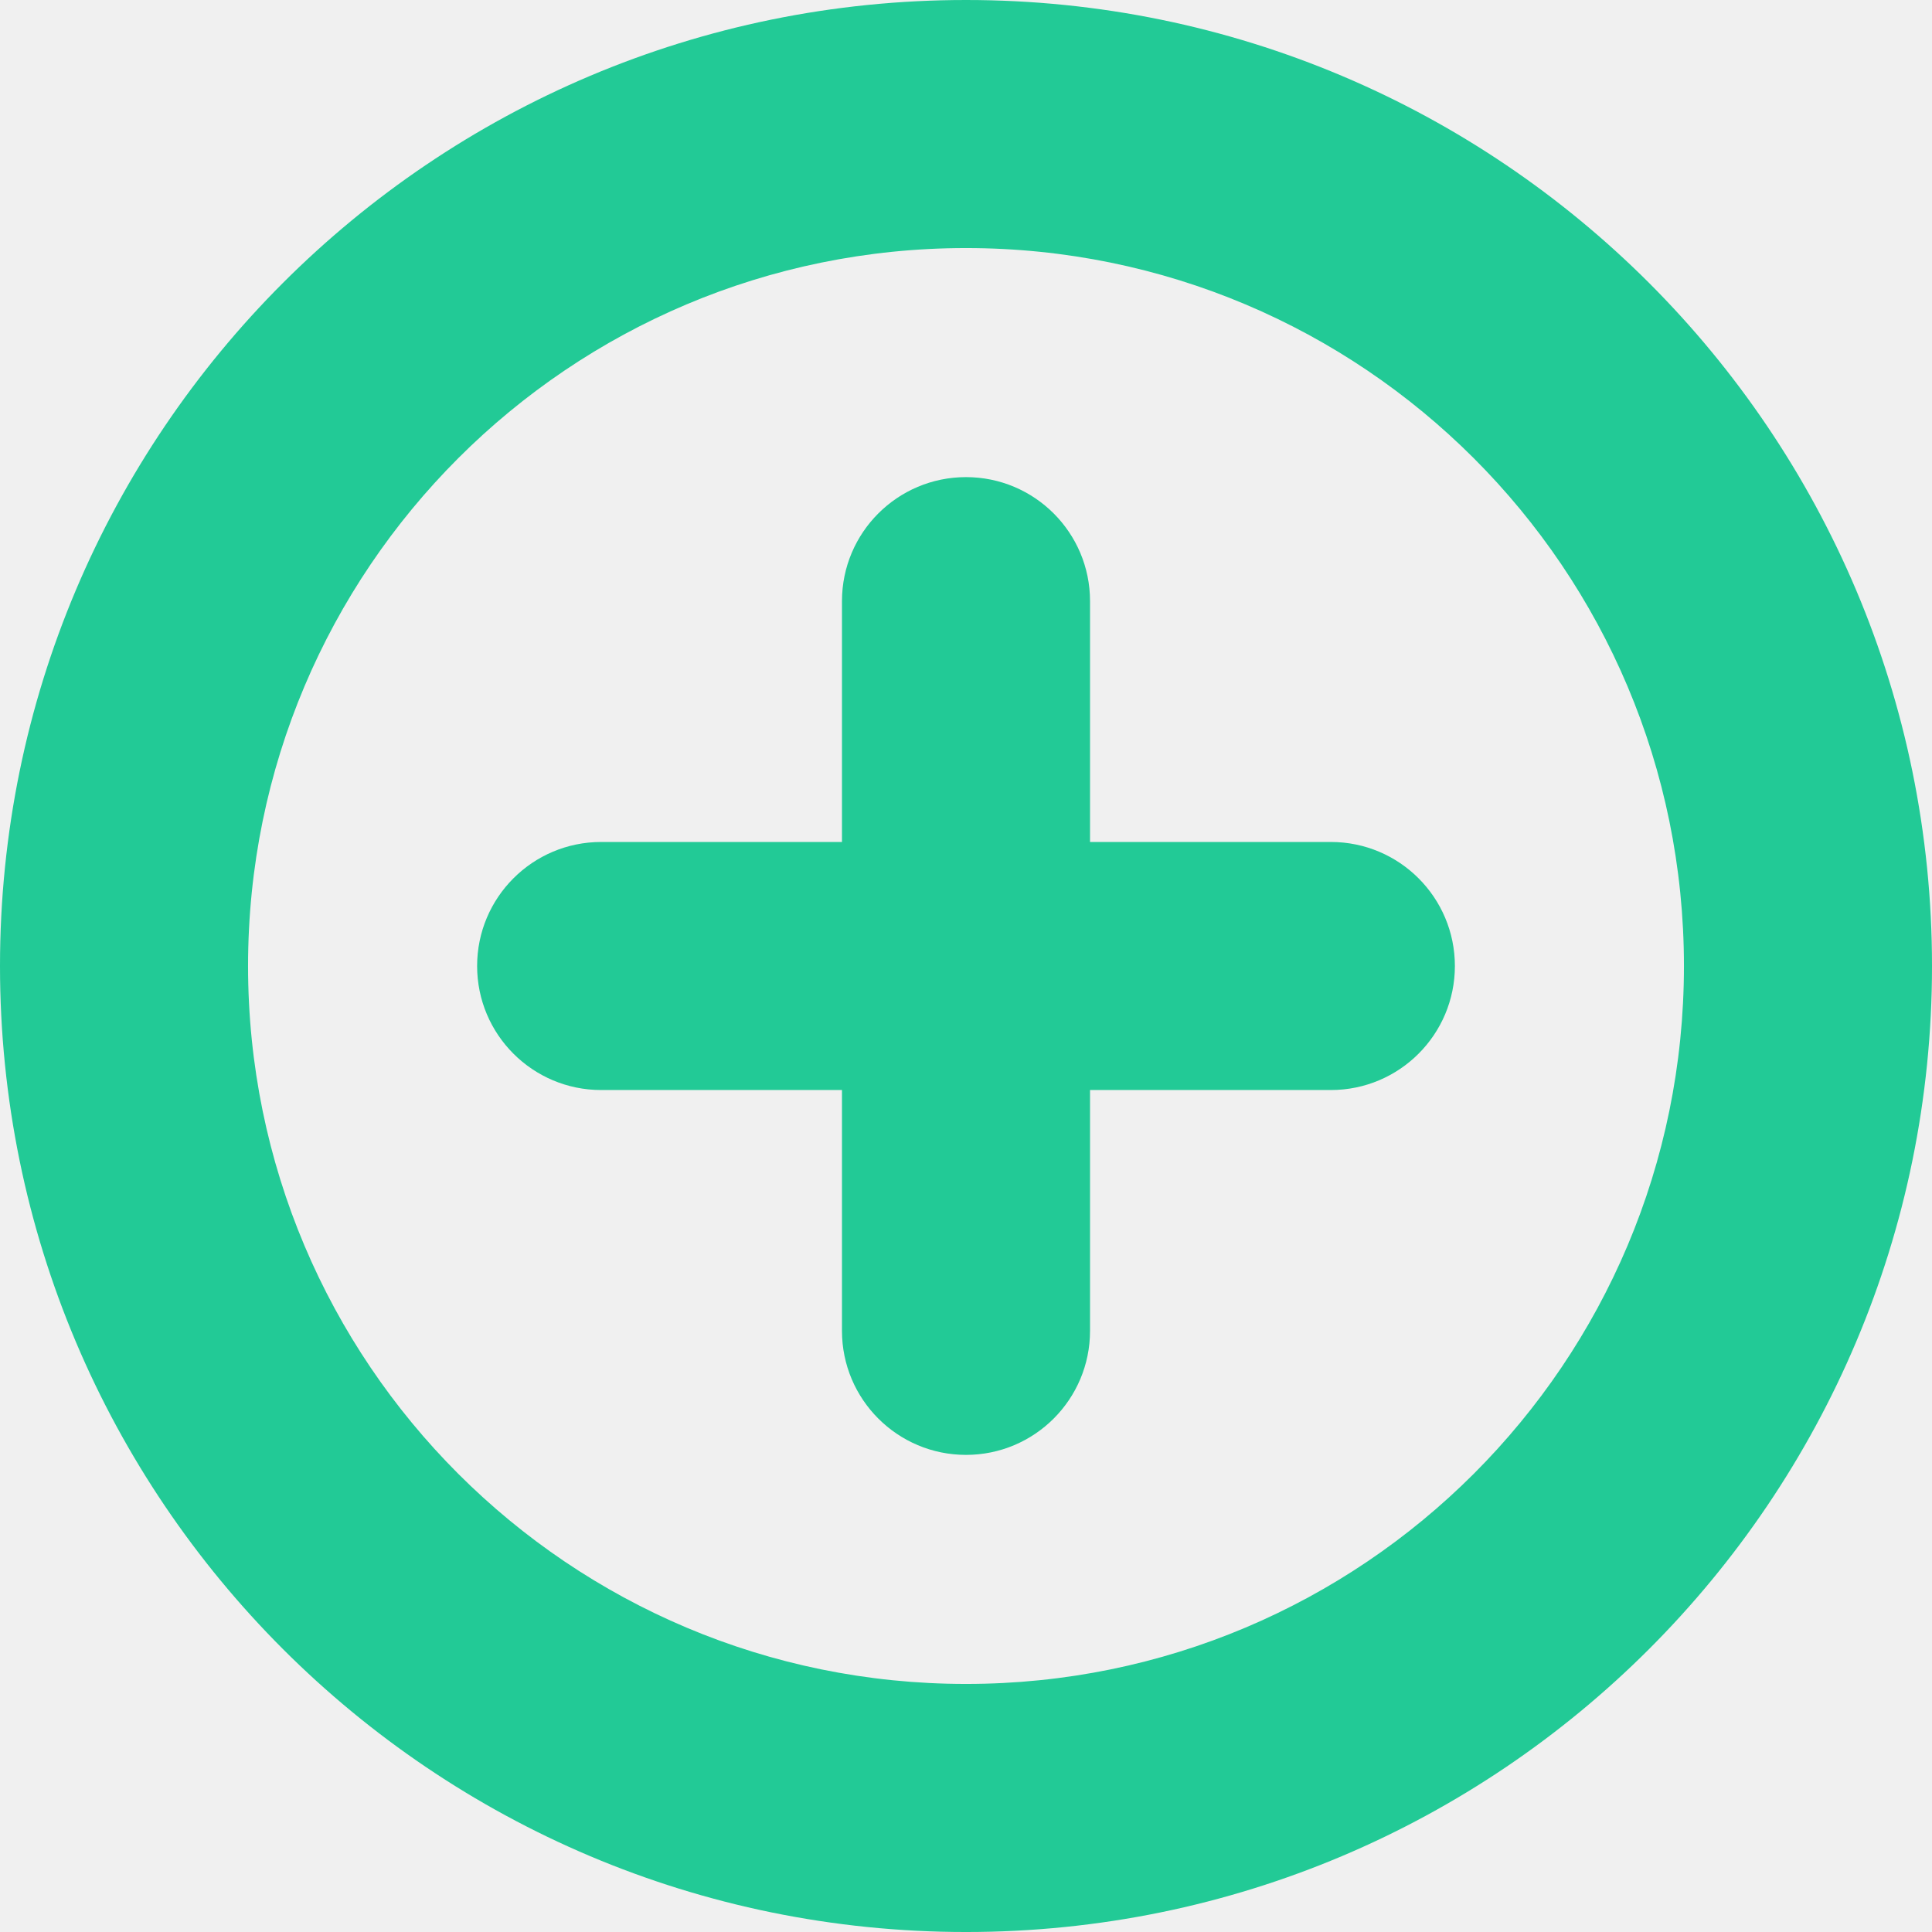
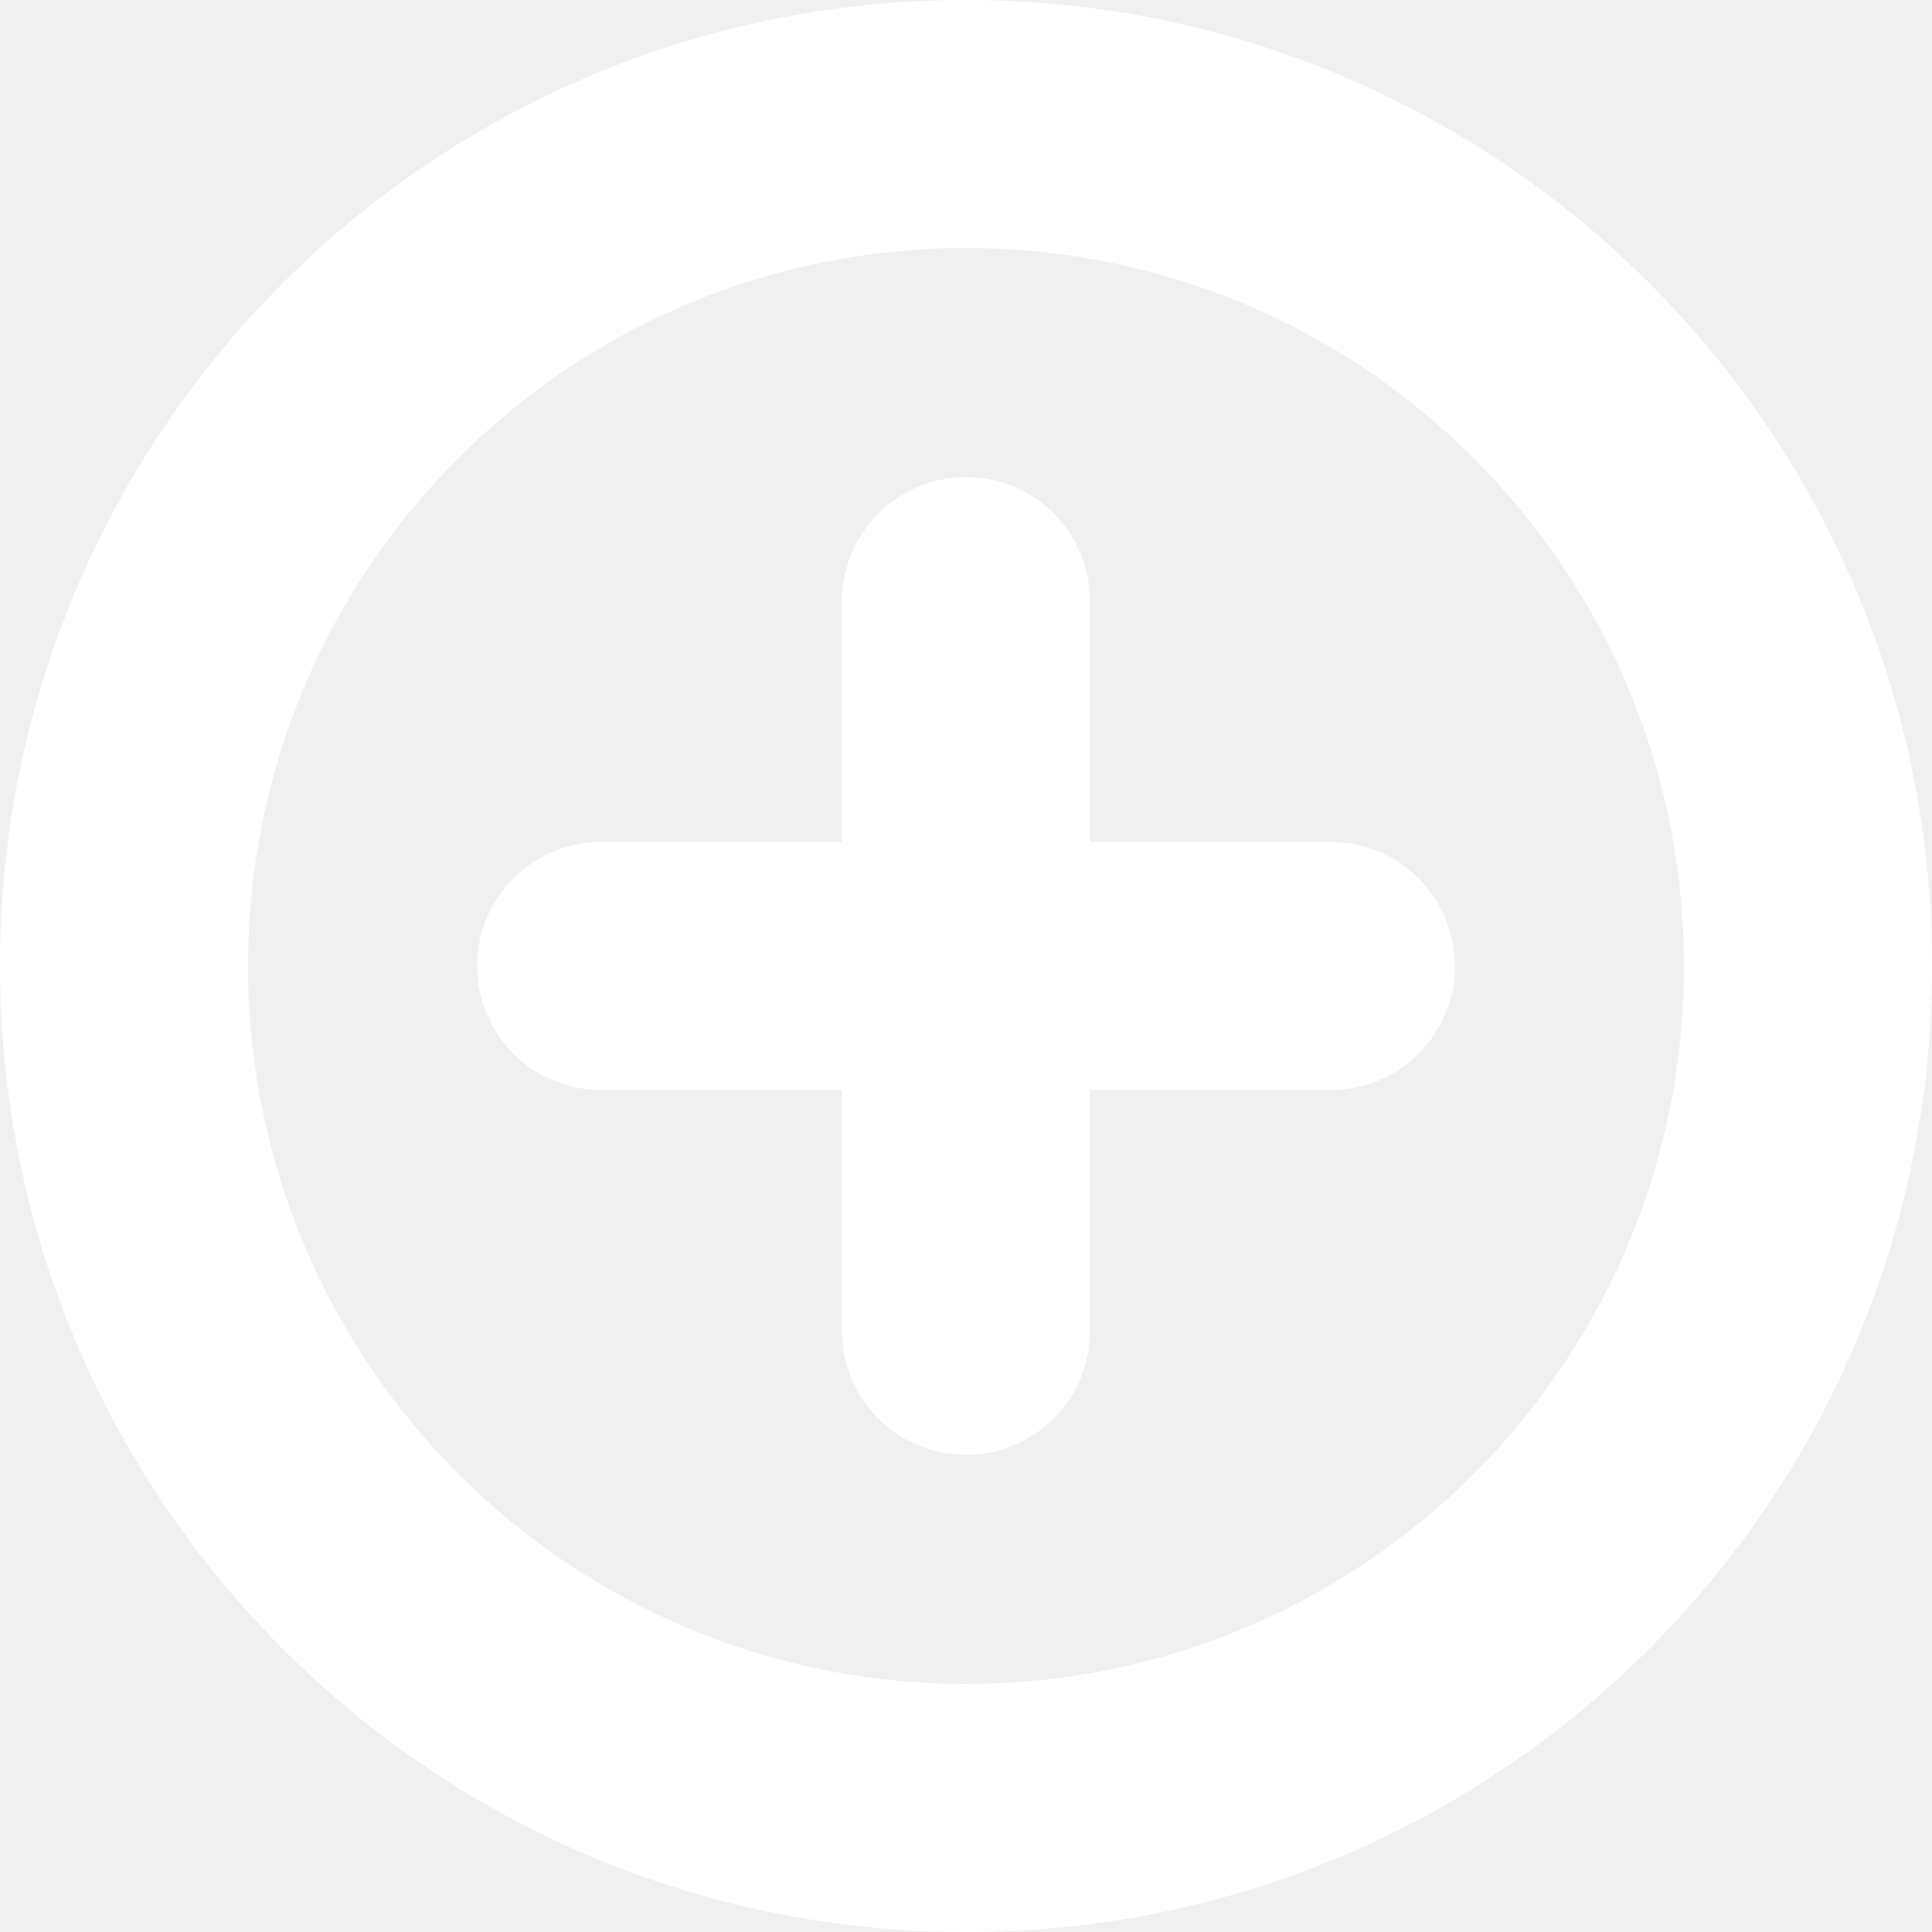
- <svg xmlns="http://www.w3.org/2000/svg" fill="#22ca96" version="1.1" id="Capa_1" x="0px" y="0px" viewBox="0 0 311.539 311.539" style="enable-background:new 0 0 311.539 311.539;" xml:space="preserve">
+ <svg xmlns="http://www.w3.org/2000/svg" fill="#fff" version="1.1" id="Capa_1" x="0px" y="0px" viewBox="0 0 311.539 311.539" style="enable-background:new 0 0 311.539 311.539;" xml:space="preserve">
  <g>
    <path d="M214.603,135.77H175.77V96.937c0-11.046-8.954-20-20-20s-20,8.954-20,20v38.833H96.937c-11.046,0-20,8.954-20,20   s8.954,20,20,20h38.833v38.833c0,11.046,8.954,20,20,20s20-8.954,20-20V175.77h38.833c11.046,0,20-8.954,20-20   S225.649,135.77,214.603,135.77z" />
    <path d="M155.77,0C69.74,0,0,69.74,0,155.77s69.74,155.77,155.77,155.77s155.77-69.74,155.77-155.77S241.799,0,155.77,0z    M155.77,271.539C91.785,271.539,40,219.761,40,155.77C40,91.784,91.778,40,155.77,40c63.985,0,115.77,51.778,115.77,115.77   C271.539,219.755,219.761,271.539,155.77,271.539z" />
  </g>
  <g>
</g>
  <g>
</g>
  <g>
</g>
  <g>
</g>
  <g>
</g>
  <g>
</g>
  <g>
</g>
  <g>
</g>
  <g>
</g>
  <g>
</g>
  <g>
</g>
  <g>
</g>
  <g>
</g>
  <g>
</g>
  <g>
</g>
</svg>
